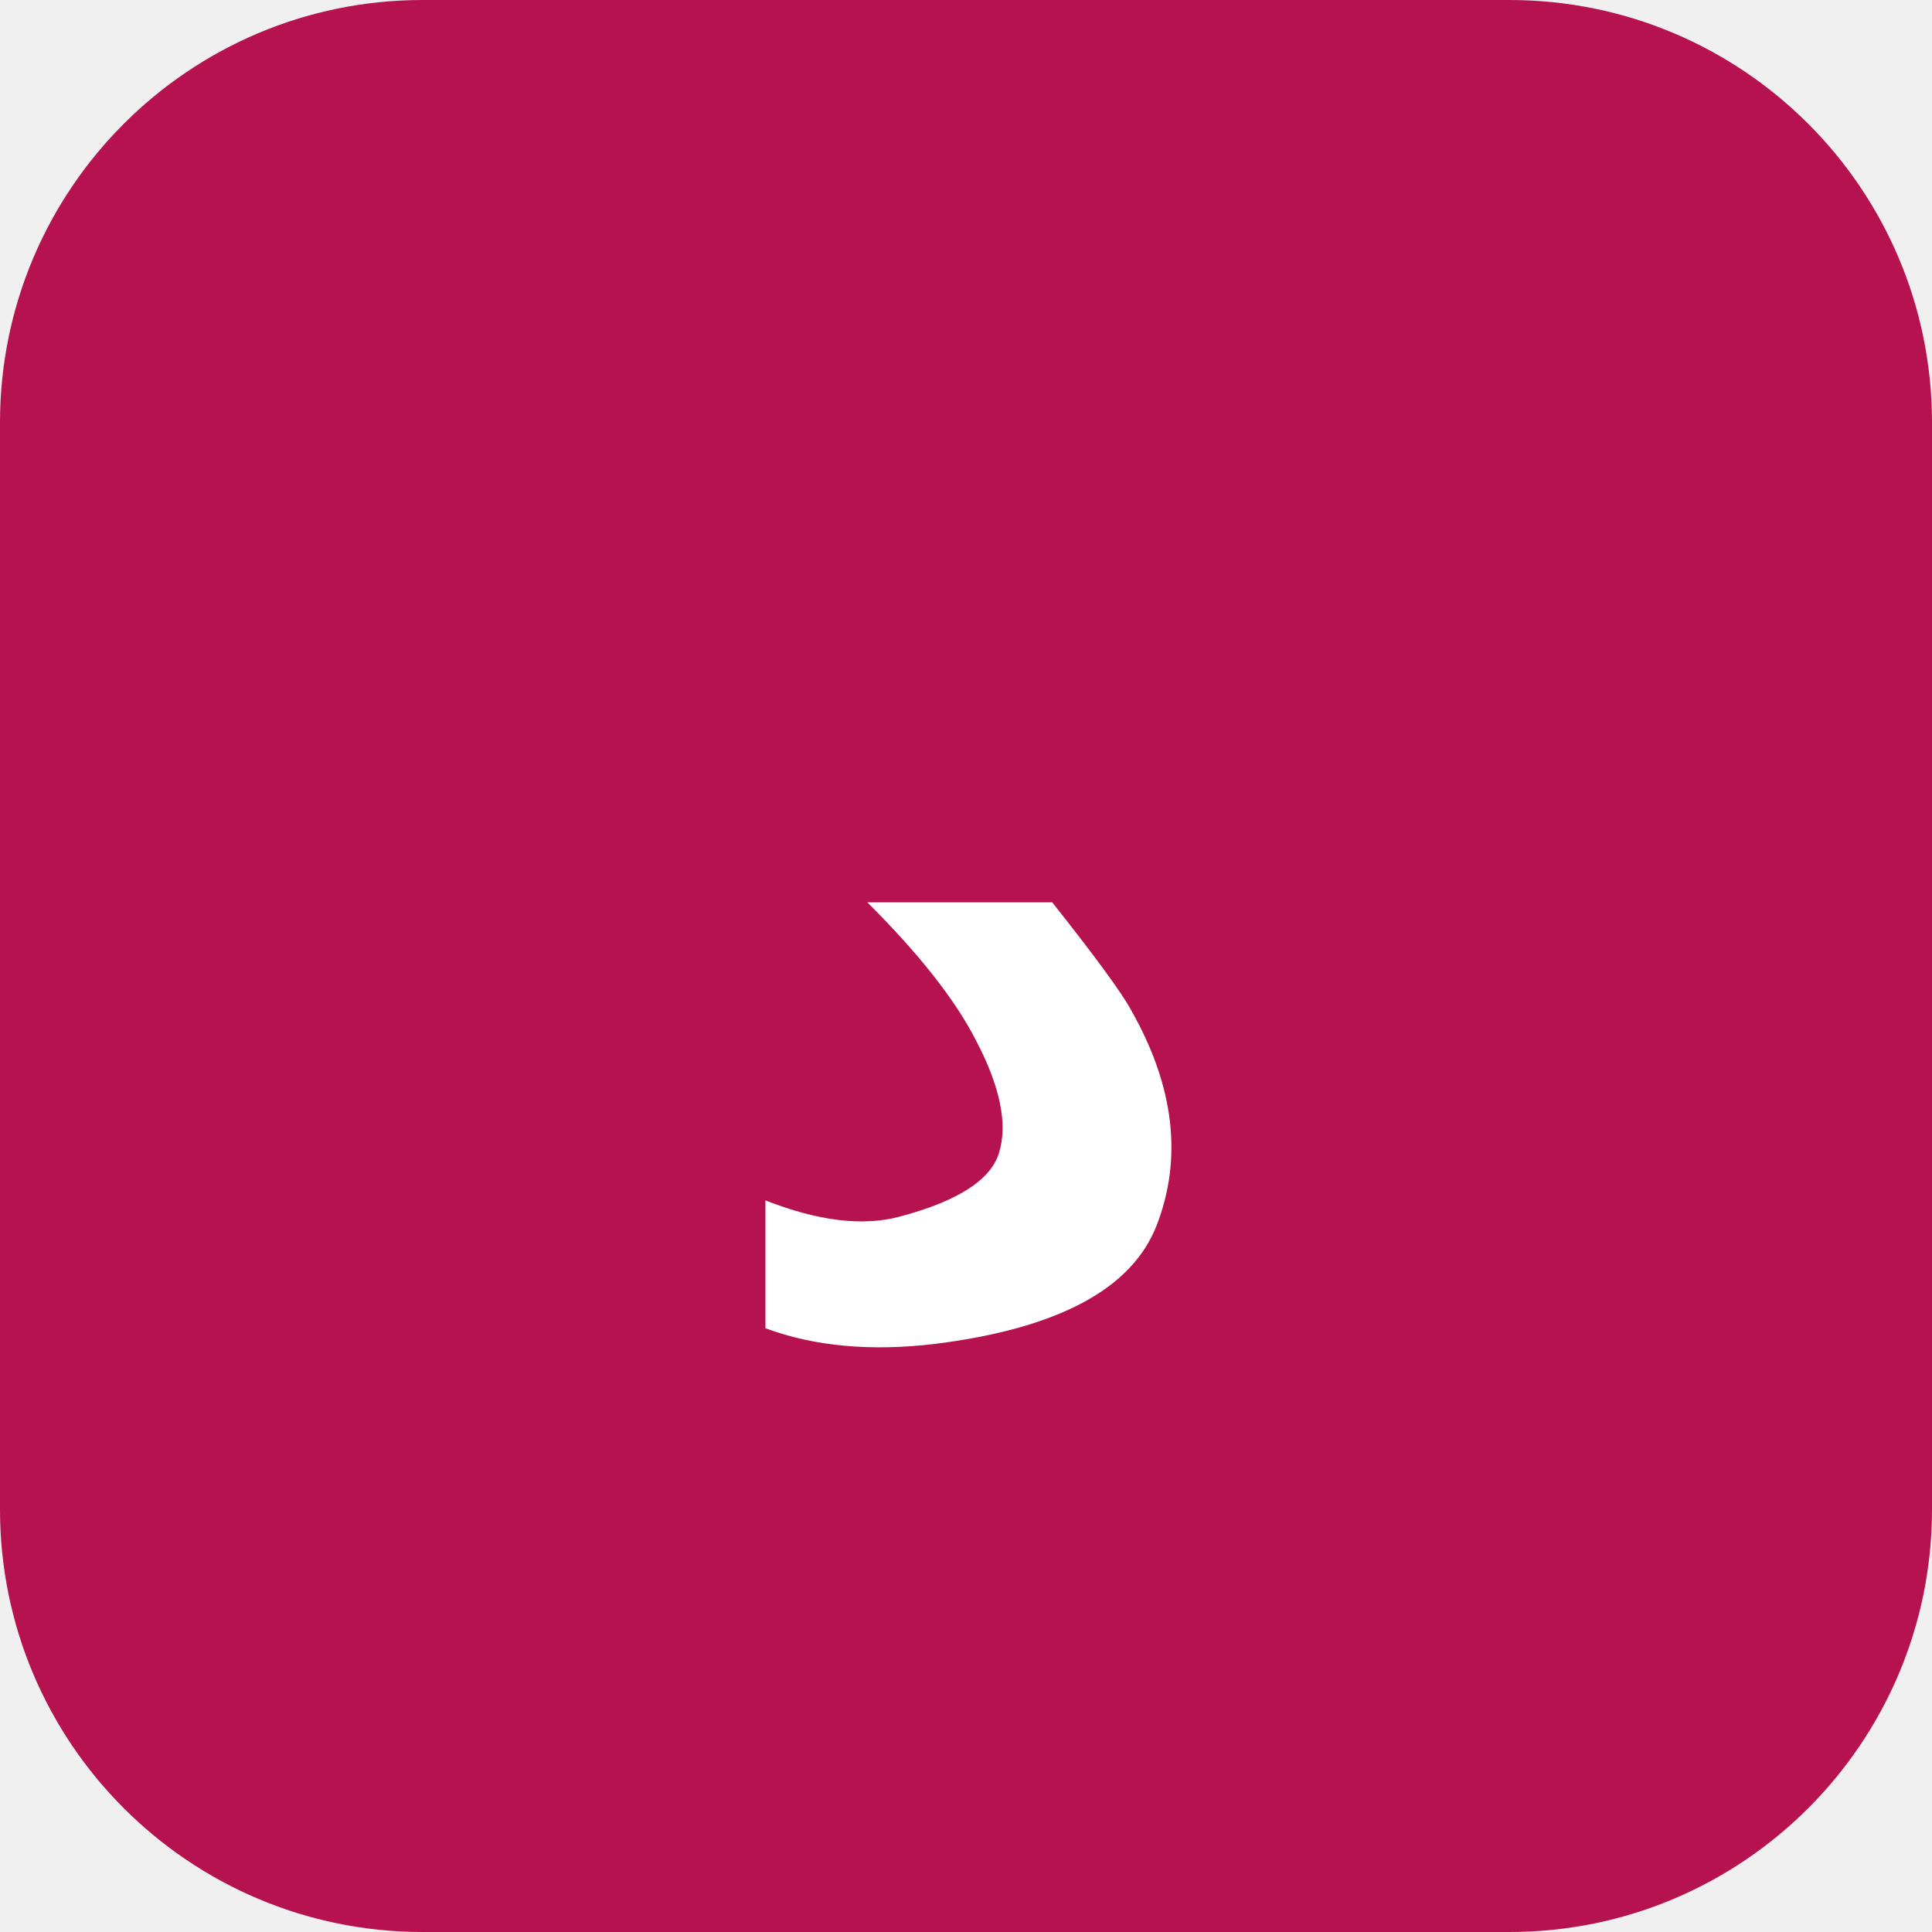
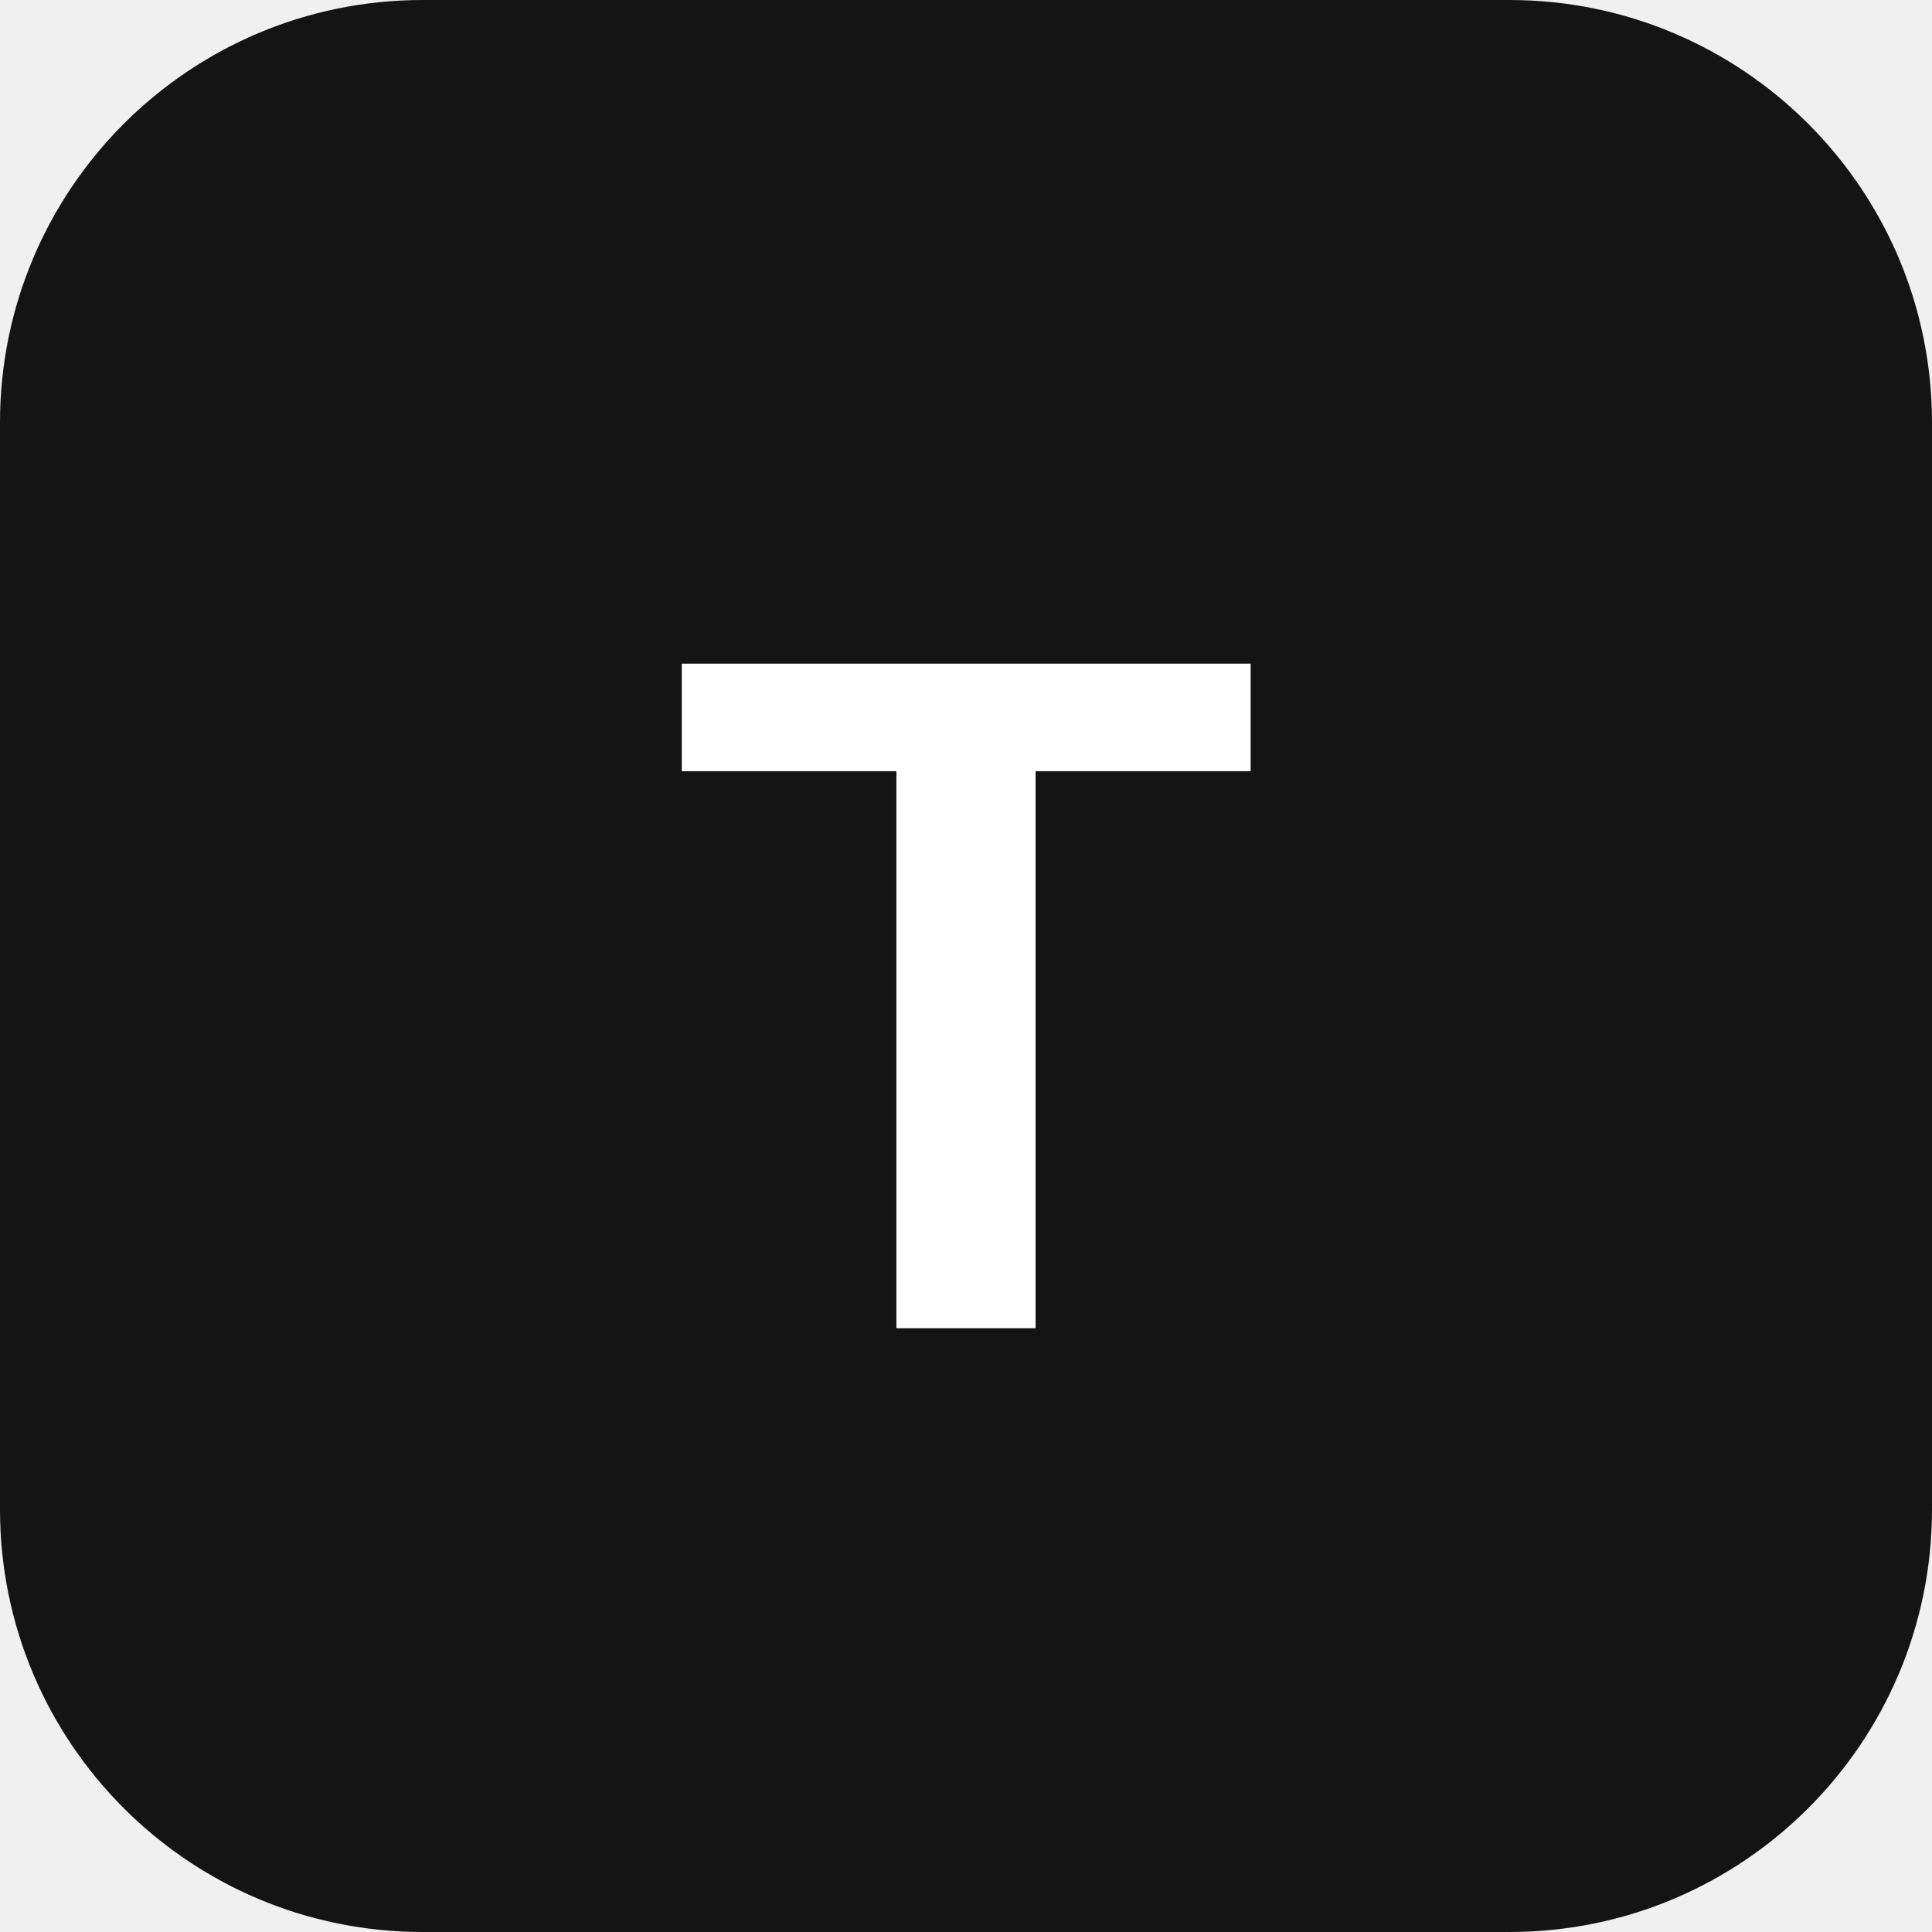
<svg xmlns="http://www.w3.org/2000/svg" viewBox="0 0 64 64">
-   <rect width="64" height="64" rx="14" fill="#b5124f" />
-   <text x="32" y="44" font-size="34" font-family="Tahoma,Arial" font-weight="900" fill="#fff" text-anchor="middle">د</text>
+   <rect width="64" height="64" rx="14" fill="#141414" />
+   <text x="32" y="44" font-size="32" font-family="Arial,Helvetica,sans-serif" font-weight="900" letter-spacing="1" fill="#fff" text-anchor="middle">T</text>
</svg>
